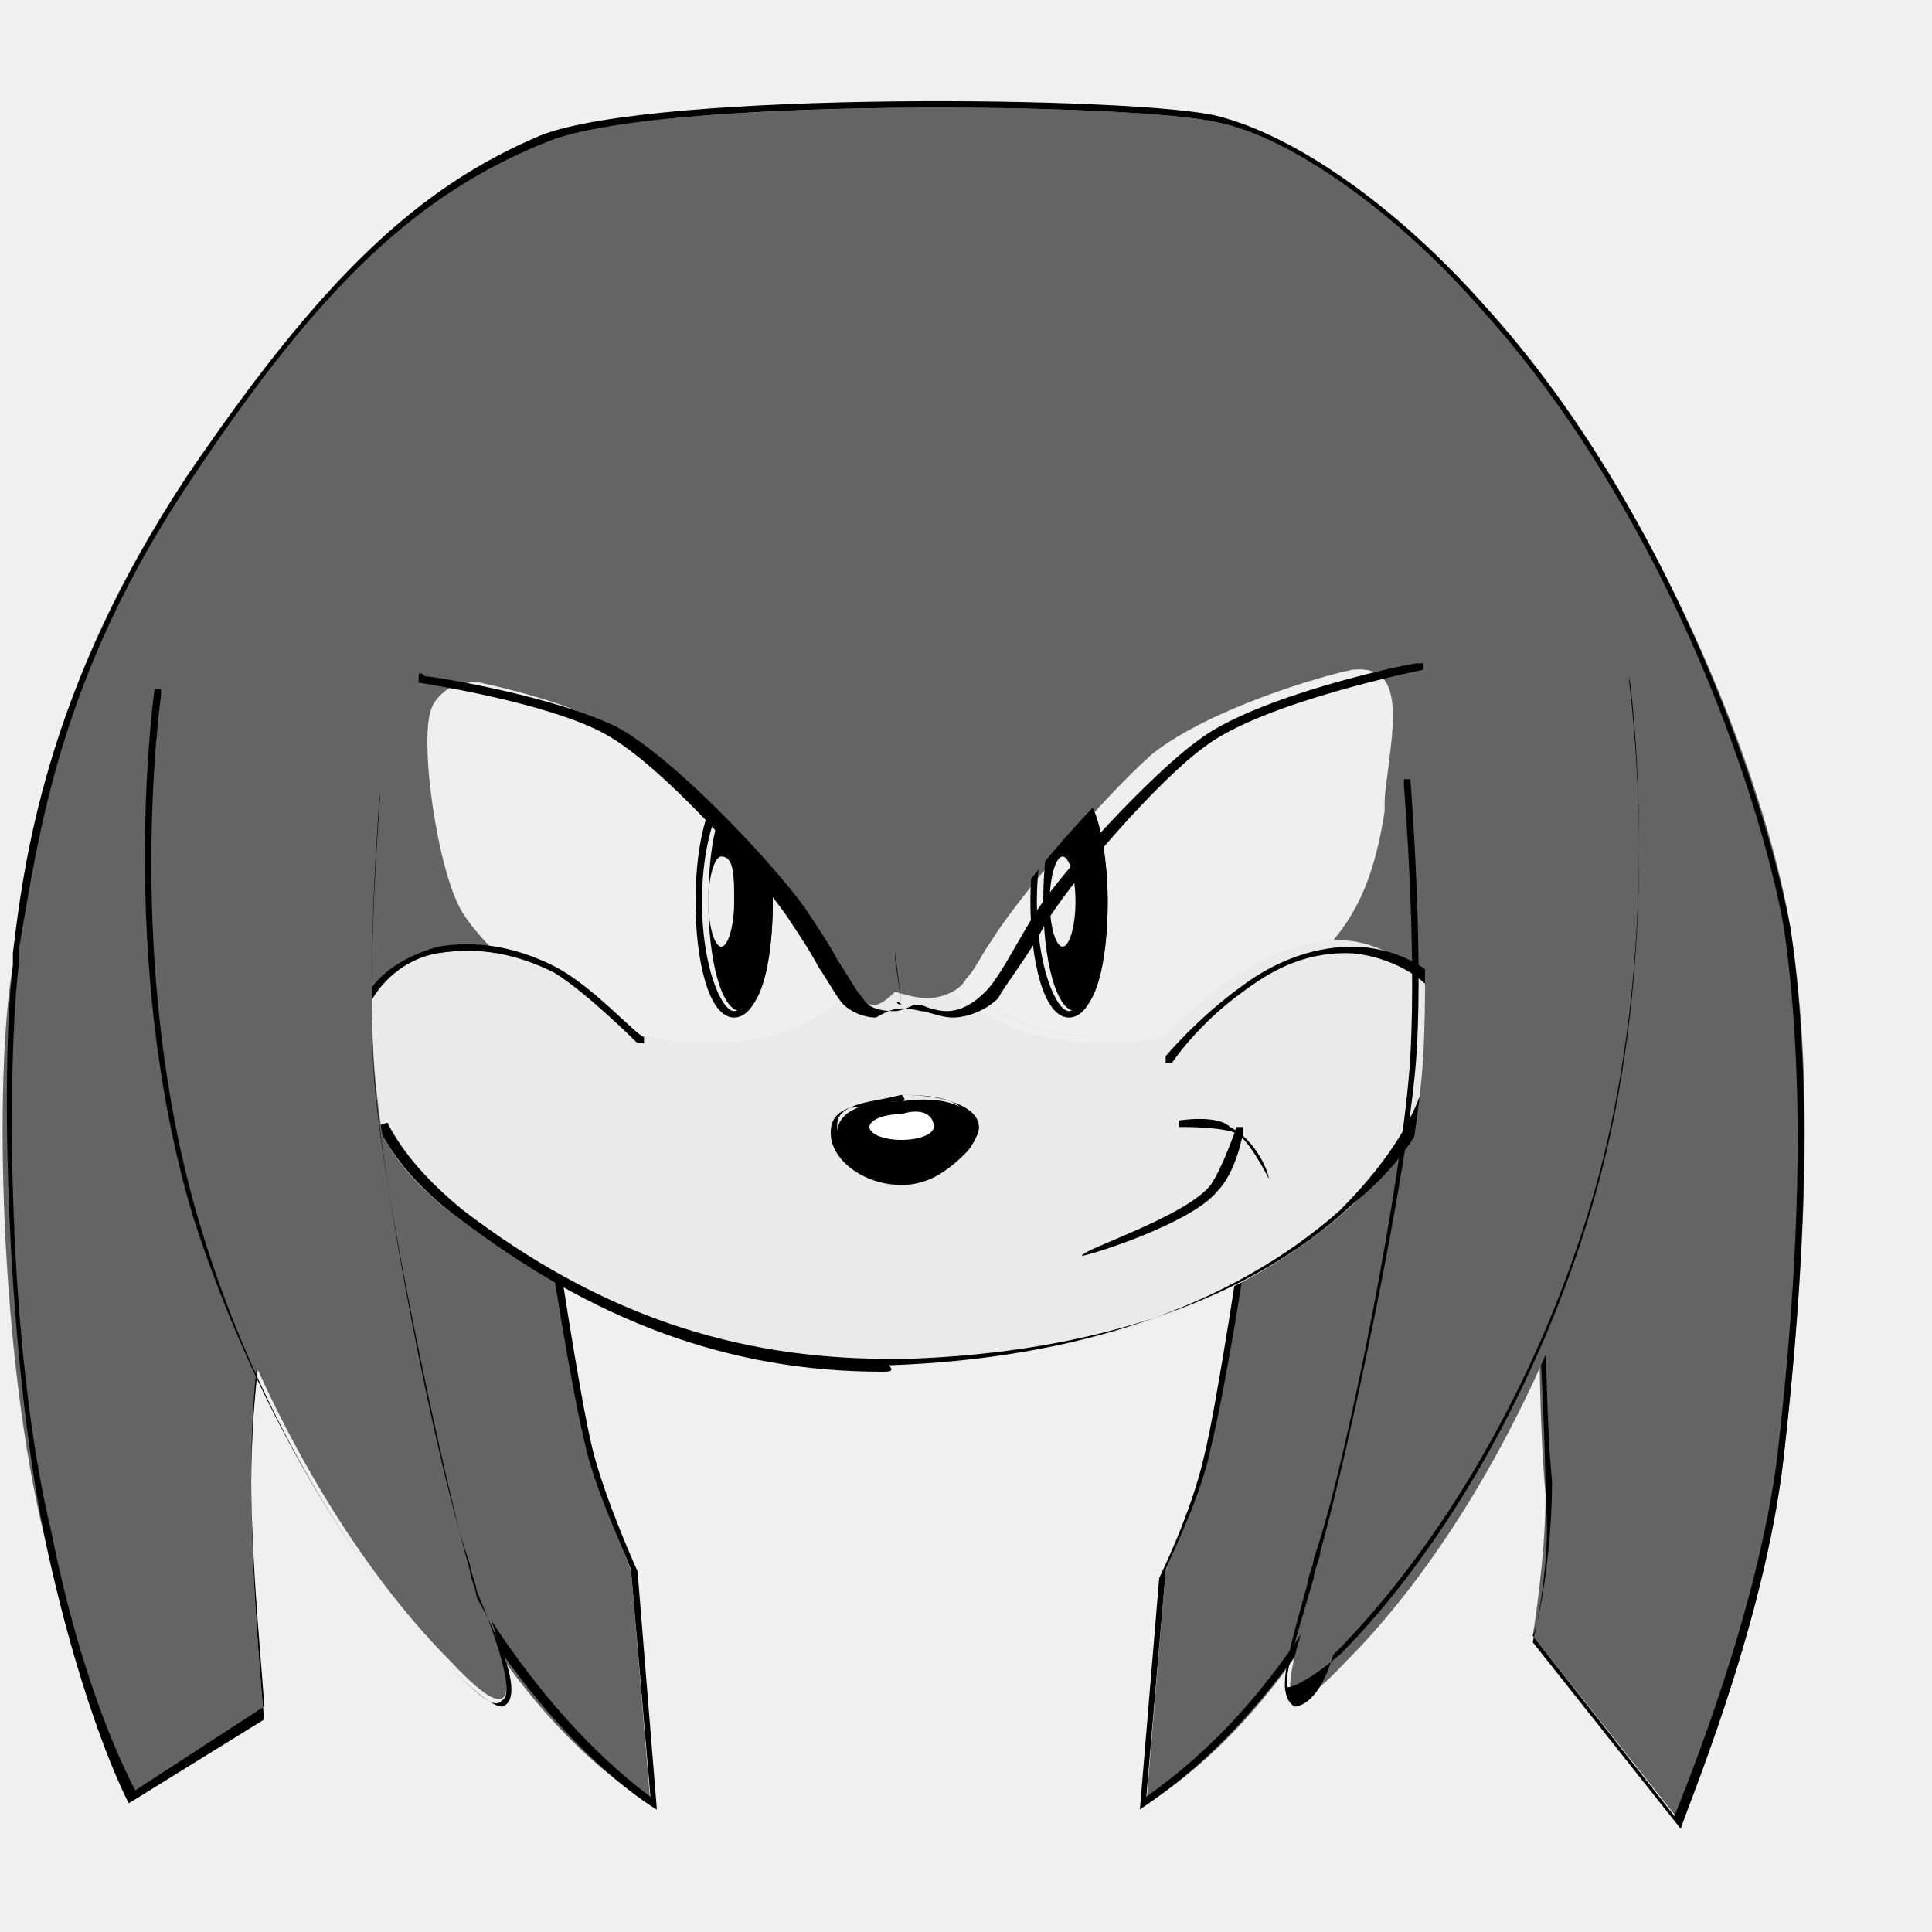
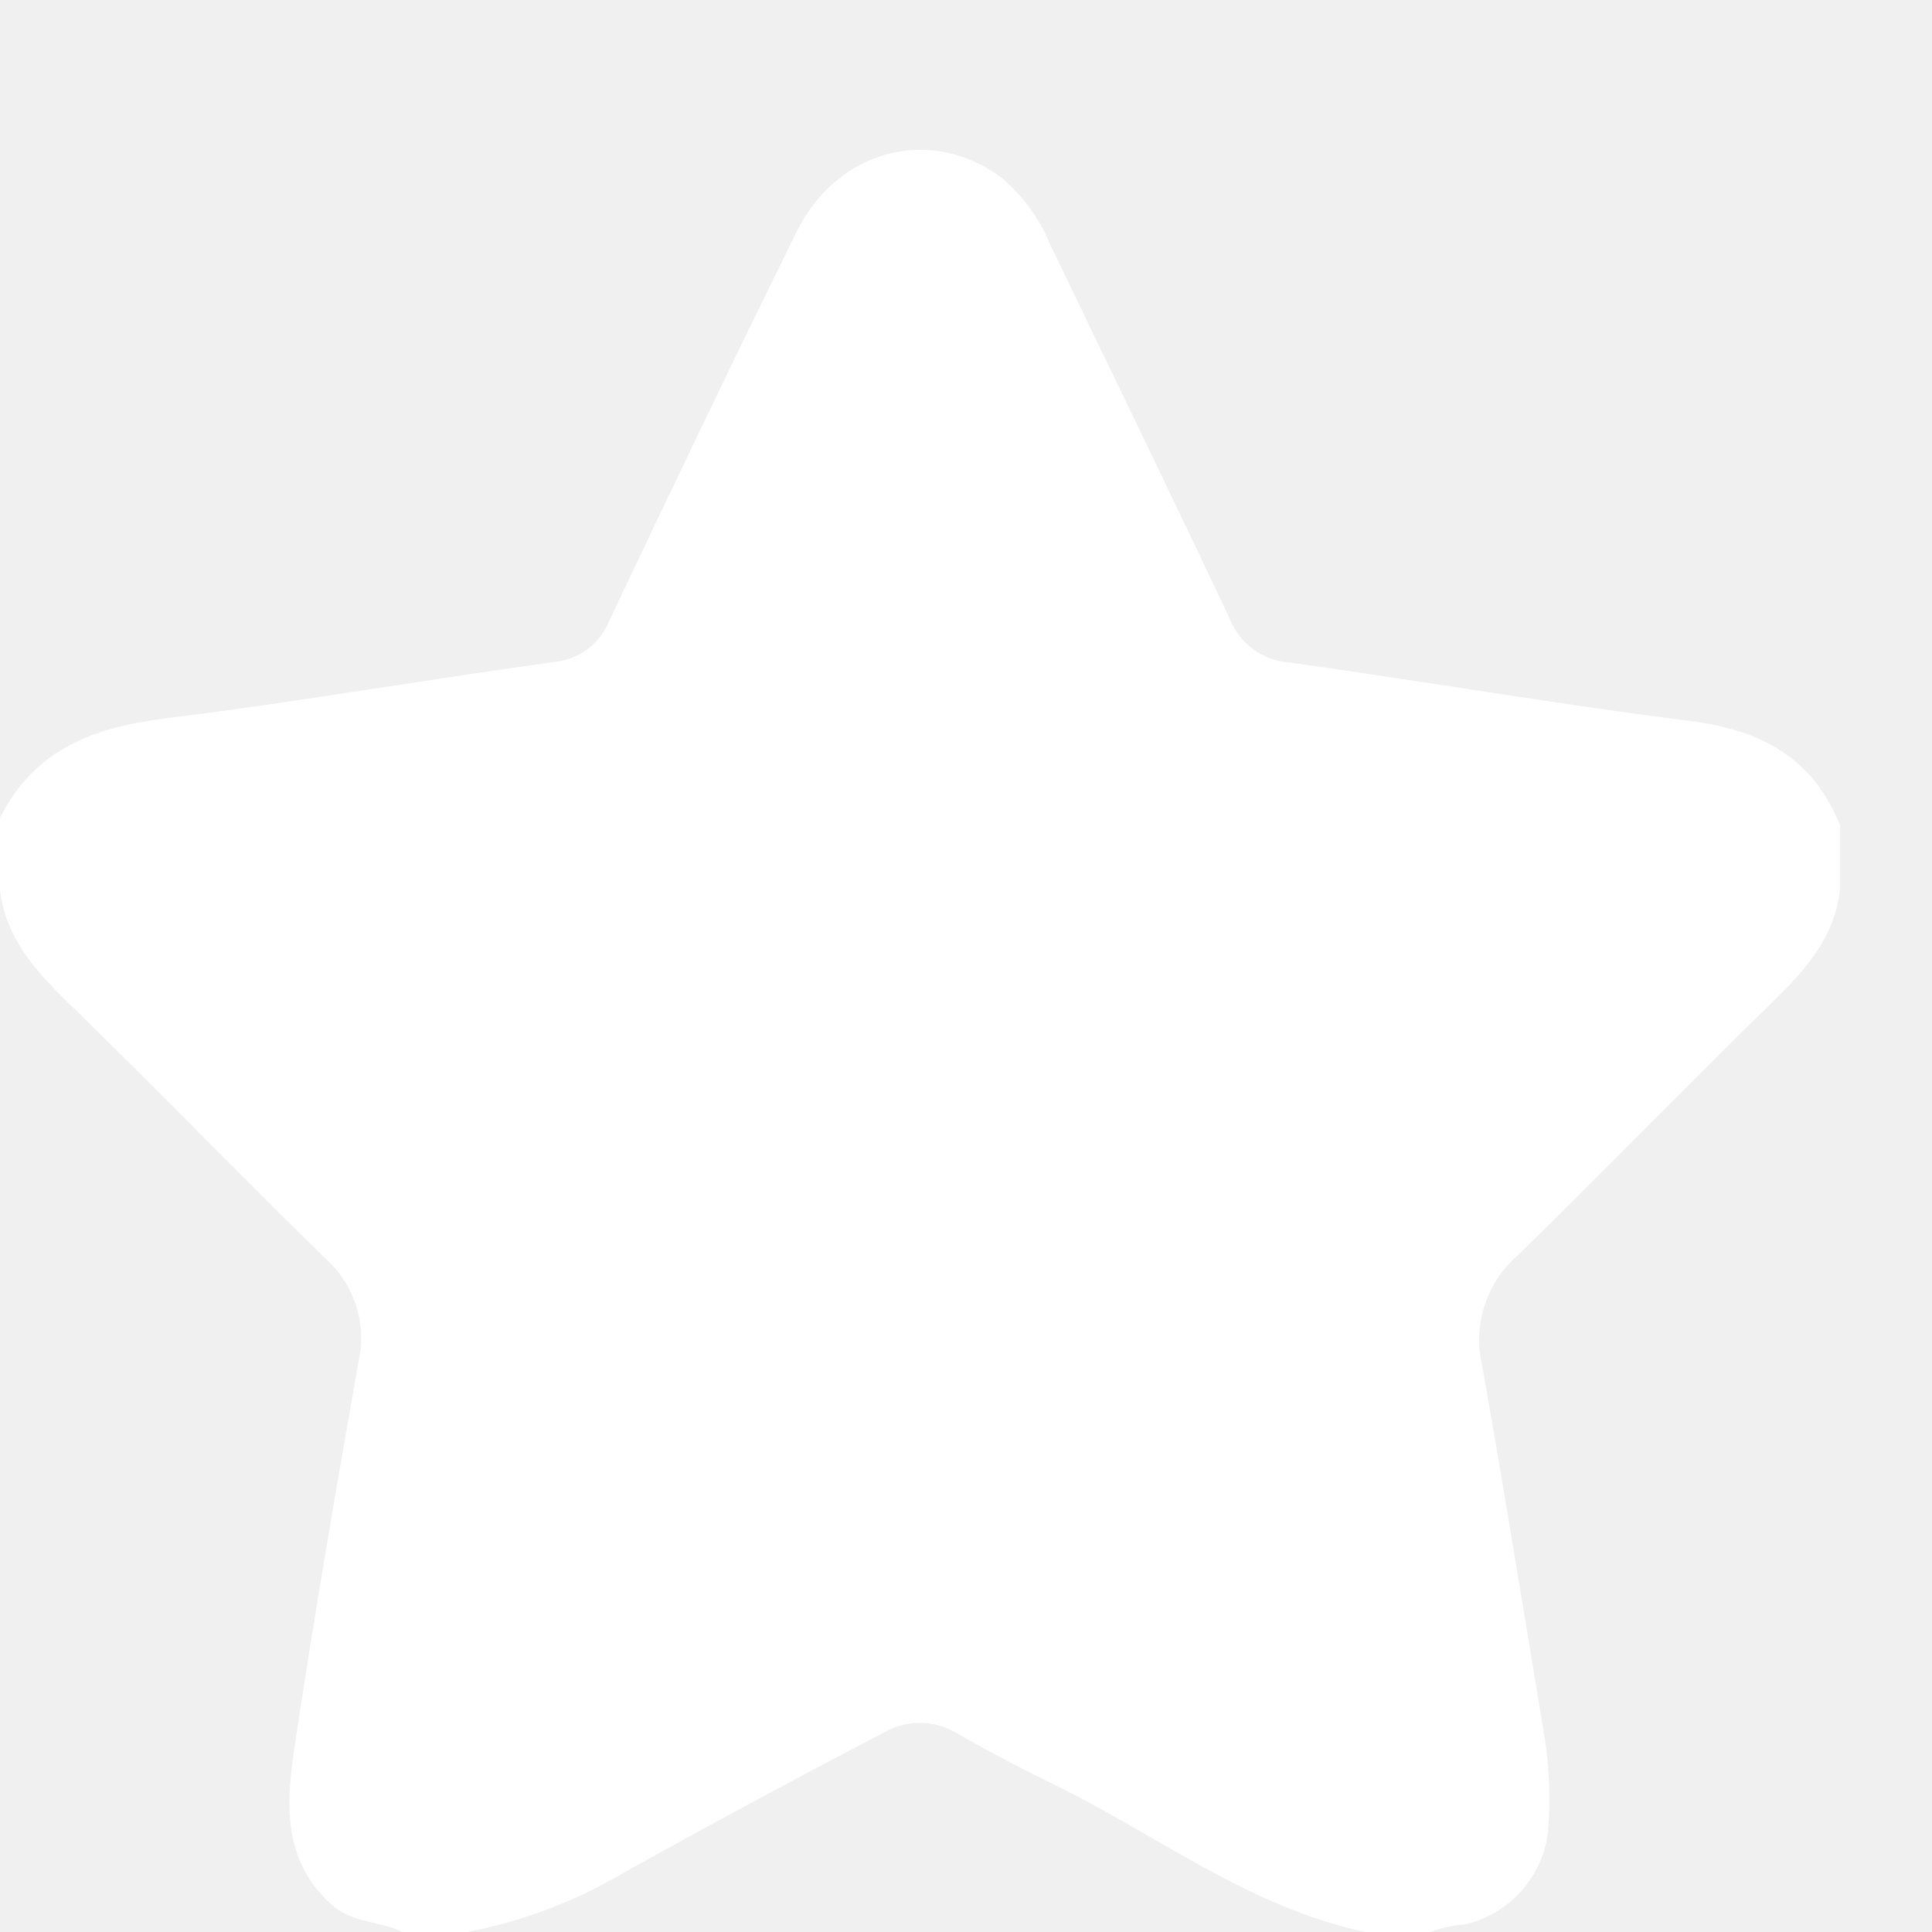
- <svg xmlns="http://www.w3.org/2000/svg" baseProfile="tiny" viewBox="-290 382 30 30">
-   <path fill="#646464" d="M-281.5 401s.4 2.7.6 3.5c.3.8.7 1.9.7 1.9l.3 3.6s-2.1-1.1-3.6-4.6c-1.6-3.5-2-7-2-7l4 2.6z" />
-   <path d="M-279.8 410.1s-2.1-1.2-3.7-4.7-2-6.9-2-7h.1l4 2.6s.4 2.7.6 3.5c.2.8.7 1.9.7 1.9l.3 3.7c.1-.1.1-.1 0 0zm-5.6-11.6c.1.6.6 3.7 2 6.8 1.4 3 3.1 4.3 3.5 4.6l-.3-3.5c0-.1-.5-1.1-.7-1.9-.2-.8-.6-3.2-.6-3.5l-3.9-2.5z" />
-   <path fill="#646464" d="M-270.6 401s-.4 2.7-.6 3.5c-.3.8-.7 1.9-.7 1.9l-.3 3.6s2.1-1.1 3.6-4.6c1.6-3.5 2-7 2-7l-4 2.6z" />
-   <path d="M-272.3 410.1c0-.1 0-.1 0 0l.3-3.6s.5-1 .7-1.9c.2-.8.6-3.5.6-3.5l4-2.6h.1s-.5 3.5-2 7c-1.6 3.4-3.6 4.5-3.7 4.6zm.4-3.7l-.3 3.5c.4-.3 2.2-1.5 3.5-4.6 1.4-3.1 1.9-6.2 2-6.8l-3.9 2.5c0 .3-.4 2.7-.6 3.5-.2.9-.7 1.8-.7 1.9z" />
-   <path fill="#646464" d="M-284.1 397.6l16.2-.1 1.8 5s0 1.7.1 2.7c0 1-.2 2.2-.2 2.2l2.3 2.9s1.3-3 1.6-5.7c.3-2.7.5-5.7.1-8.2-.4-2.4-2.1-6.7-4.7-9.6-1.4-1.5-3-2.7-4.2-2.9-1.2-.3-8.6-.4-10.5.3-1.8.7-3.3 2-5.5 5.2-2.2 3.3-2.5 5.9-2.7 7.6-.3 1.7-.2 6.1.5 8.9.6 2.8 1.3 4.1 1.3 4.1l2.1-1.3s-.2-2.1-.2-3.6c0-1.6.2-2.5.2-2.5l1.8-5z" />
-   <path d="M-263.9 410.4c-.1 0-.1 0 0 0l-2.3-2.9s.3-1.2.2-2.2c0-1-.1-2.6-.1-2.7l-1.8-5-16.1.1-1.9 4.9s-.2 1-.2 2.5.2 3.6.2 3.6l-2.1 1.3s-.7-1.3-1.3-4.1c-.6-2.9-.7-7.3-.5-8.9v-.2c.2-1.7.6-4.2 2.7-7.4 2.1-3.1 3.6-4.5 5.5-5.3 1.8-.7 9.3-.6 10.5-.3 1.2.3 2.8 1.4 4.2 3 2.8 3.1 4.3 7.5 4.7 9.6.3 2 .3 4.7-.1 8.2-.3 2.7-1.6 5.7-1.6 5.8zm-2.3-3l2.2 2.8c.2-.5 1.3-3.2 1.6-5.6.4-3.5.4-6.1.1-8.2-.4-2.2-1.9-6.5-4.7-9.6-1.3-1.5-3-2.7-4.1-2.9-1.2-.3-8.7-.4-10.4.3-2 .8-3.5 2.2-5.5 5.2-2.1 3.1-2.4 5.6-2.7 7.3v.2c-.2 1.6-.2 6 .5 8.9.5 2.5 1.2 3.8 1.3 4l2-1.3c0-.3-.2-2.1-.2-3.6s.2-2.5.2-2.5l1.9-5 16.2-.1 1.8 5s0 1.7.1 2.7c0 1.1-.2 2.2-.3 2.4z" />
-   <path fill="#EAEAEA" d="M-283.1 396.9c-.6.1-1.1.5-1.2 1.1-.1.7-.1 1.8 1.4 2.9 1.7 1.3 3.9 2.4 6.8 2.3 2.9-.1 5.3-.9 7-2.4 1.7-1.5 1.8-3.2.9-3.7s-2.1-.2-2.5.1c-.4.3-.8.5-.8.5l-4.6-.7-4.4.7s-.7-.4-1-.6c-.5-.3-1-.3-1.6-.2z" />
-   <path d="M-276.3 403.3c-2.4 0-4.5-.8-6.6-2.4-1.2-.9-1.6-1.9-1.5-3 .1-.5.6-1 1.2-1.1.6-.1 1.1 0 1.5.2.3.2.9.5 1 .6l4.4-.7 4.6.7c.1-.1.4-.3.8-.5.4-.3 1.6-.6 2.5-.1.3.2.5.6.6 1 .1.9-.5 1.9-1.4 2.8-1.7 1.5-4.1 2.3-7 2.4.1.1 0 .1-.1.1zm-6.2-6.4h-.5c-.6.1-1.1.5-1.2 1-.2 1.1.3 2 1.4 2.9 2.1 1.6 4.2 2.3 6.6 2.3h.3c2.9-.1 5.3-.9 6.9-2.4 1-.8 1.5-1.8 1.4-2.7 0-.4-.2-.8-.5-1-.9-.5-2-.2-2.4.1-.4.3-.8.5-.8.5l-4.6-.7-4.4.7s-.7-.4-1-.6c-.6-.1-.9-.1-1.2-.1z" />
-   <g fill="#EFEFEF">
-     <path d="M-276.9 397.3s-.5.8-2.1.8-3.1-1.1-3.7-2c-.4-.6-.7-2.7-.5-3.2.1-.4.9-.3.9-.3s1.2.3 1.9.8c.8.4 2.6 2.3 2.8 2.8.2.5.7 1.1.7 1.1z" />
-     <path d="M-279 398.2c-1.7 0-3.2-1.1-3.8-2-.4-.6-.7-2.7-.5-3.2.2-.5.9-.4.9-.4s1.2.3 1.9.8c.8.5 2.6 2.3 2.9 2.9.3.5.7 1.1.7 1.1v.1c0-.1-.5.7-2.1.7zm-3.5-5.6c-.2 0-.6 0-.7.3-.1.4.2 2.5.5 3.1.6.9 2.1 1.9 3.7 2h.1c1.3 0 1.9-.6 2-.7-.1-.1-.5-.6-.7-1.1-.3-.5-2.1-2.4-2.8-2.8-.7-.4-1.9-.7-1.9-.7-.1-.1-.2-.1-.2-.1z" />
-   </g>
-   <g fill="#EFEFEF">
-     <path d="M-275.1 397.3s.8.8 2.3.8c1.5 0 2.3-.6 3-1.2.8-.6 1.1-1.2 1.3-2.5.1-1 .4-2.1-.5-2-.5.1-2.2.6-3.1 1.3-.9.8-2.2 2.4-2.5 2.9-.4.6-.5.7-.5.7z" />
-     <path d="M-272.9 398.2c-1.5 0-2.3-.8-2.3-.8s.2-.1.5-.6 1.6-2.1 2.5-2.9c1-.8 2.7-1.3 3.1-1.3.2 0 .4 0 .5.1.3.3.2.9.1 1.6v.3c-.2 1.3-.6 1.9-1.3 2.5-.7.5-1.6 1.1-3.1 1.1zm-2.2-.9c.2.2.9.8 2.2.8 1.5 0 2.3-.6 3-1.2.7-.6 1.1-1.1 1.3-2.4v-.3c.1-.6.2-1.3 0-1.5-.1-.1-.2-.1-.4-.1-.4.1-2.1.5-3.1 1.3-.9.7-2.1 2.3-2.5 2.9-.2.3-.4.5-.5.5z" />
-   </g>
-   <path d="M-276 399.1c-.7 0-1 .2-1 .5s.5.7 1.1.7c.5 0 1.1-.5 1.1-.8-.1-.3-.5-.5-1.2-.4z" />
-   <path d="M-276 400.4c-.6 0-1.1-.4-1.1-.8 0-.1 0-.3.3-.4.2-.1.4-.1.8-.2.7 0 1.2.2 1.2.5 0 .1-.1.3-.2.4-.3.3-.6.5-1 .5zm0-1.3c-.3 0-.6.1-.8.1-.2.1-.2.2-.2.3 0 .3.5.7 1 .7.3 0 .6-.1.8-.4.1-.1.2-.3.2-.4 0-.3-.4-.4-1-.4.1.1 0 .1 0 .1z" />
-   <path fill="#FFF" d="M-275.5 399.5c0 .1-.2.2-.5.2s-.5-.1-.5-.2.2-.2.5-.2c.3-.1.5 0 .5.2z" />
-   <path d="M-273.2 401.5c0-.1 1.6-.6 2-1.1.2-.3.4-.9.4-.9h.1v.1s-.1.6-.4.9c-.4.5-2 1-2.1 1z" />
-   <path d="M-270.3 400.3s-.3-.6-.5-.7c-.2-.1-.8-.1-.8-.1h-.1v-.1s.6-.1.8.1c.4.2.6.7.6.8 0-.1 0 0 0 0zm-7.7-4.3c0 1-.2 1.7-.5 1.7s-.5-.8-.5-1.7c0-1 .2-1.7.5-1.7.2-.1.5.7.5 1.7z" />
-   <path d="M-278.6 397.8c-.4 0-.6-.9-.6-1.8s.2-1.8.6-1.8c.4 0 .6.9.6 1.8s-.2 1.8-.6 1.8zm0-3.5c-.2 0-.5.7-.5 1.7s.3 1.7.5 1.7.5-.7.5-1.7-.2-1.7-.5-1.7zm5.8 1.7c0 1-.2 1.7-.5 1.7s-.5-.8-.5-1.7c0-1 .2-1.7.5-1.7.2-.1.5.7.5 1.7z" />
-   <path d="M-273.4 397.8c-.4 0-.6-.9-.6-1.8s.2-1.8.6-1.8.6.9.6 1.8-.2 1.8-.6 1.8zm0-3.5c-.2 0-.5.7-.5 1.7s.3 1.7.5 1.7.5-.7.5-1.7-.3-1.7-.5-1.7z" />
-   <path fill="#EFEFEF" d="M-278.6 396c0 .4-.1.7-.2.7s-.2-.3-.2-.7c0-.4.1-.7.2-.7.2 0 .2.3.2.7zm5.3 0c0 .4-.1.7-.2.7s-.2-.3-.2-.7c0-.4.1-.7.2-.7s.2.3.2.7z" />
-   <path fill="#646464" d="M-283.6 392.4s2 .3 2.9.8c.9.5 2.4 2 2.9 2.8.5.8.8 1.3.9 1.4.2.2.4.2.5.2.1 0 .3-.2.3-.2s.3.1.5.1.5-.1.6-.3c.2-.2.4-.7.7-1.1.4-.7 1.9-2.3 2.6-2.8.9-.7 3.4-1.2 3.4-1.2" />
-   <path d="M-276.4 397.8c-.2 0-.4-.1-.5-.2-.1-.1-.2-.3-.4-.6-.1-.2-.3-.5-.5-.8-.5-.7-1.9-2.3-2.8-2.8-.9-.5-2.9-.8-2.9-.8v-.1s0-.1.1 0c.1 0 2 .3 3 .8.9.5 2.4 2.1 2.9 2.8.2.3.4.6.5.8.2.3.3.5.4.6.1.2.4.2.5.2.1 0 .3-.1.3-.1h.1s.2.1.4.1.4-.1.6-.3c.2-.2.4-.6.7-1.1.4-.7 1.9-2.3 2.6-2.8.9-.7 3.3-1.2 3.4-1.2h.1v.1s-2.5.5-3.4 1.2c-.7.5-2.1 2.1-2.5 2.8-.2.4-.6.9-.7 1.1-.2.2-.5.3-.7.3-.2 0-.4-.1-.5-.1-.4-.1-.5 0-.7.1z" />
-   <path fill="#FFF" d="M-276 397.5v-.6" />
-   <path d="M-276 397.6c-.1 0-.1-.1 0 0l-.1-.7v-.1l.1.8c0-.1 0 0 0 0z" />
-   <path fill="#EAEAEA" d="M-284.2 399.5s-.4-.8-.2-1.5c.1-.6.6-1.1 1.2-1.2.7-.1 1.2 0 1.8.3.6.3 1.3 1.1 1.3 1.1" />
-   <path d="M-284.2 399.5c-.1-.1-.4-.9-.3-1.5.1-.7.6-1.1 1.3-1.3.6-.1 1.2 0 1.8.3.6.3 1.3 1.1 1.4 1.1v.1h-.1s-.8-.8-1.3-1.1c-.6-.3-1.2-.4-1.8-.3-.6.1-1.1.6-1.2 1.2-.1.6.3 1.5.2 1.5.1 0 .1 0 0 0z" />
-   <path fill="#EAEAEA" d="M-267.6 398.8s.1-.9-.1-1.4c-.3-.4-.9-.8-1.5-.8-.7 0-1.2.3-1.7.6-.7.5-1.2 1.1-1.2 1.1" />
-   <path d="M-267.6 398.9c-.1 0-.1-.1 0 0 0-.1.1-1-.1-1.4-.2-.4-.9-.7-1.4-.7-.7 0-1.2.3-1.6.6-.7.5-1.1 1.1-1.1 1.1h-.1v-.1s.5-.6 1.2-1.1c.4-.3 1-.6 1.7-.6.6 0 1.3.3 1.5.8.1.4-.1 1.3-.1 1.4 0-.1 0 0 0 0z" />
-   <path fill="#646464" d="M-284.1 394.2s-.2 2.4-.1 4.2c.1 1.8 1.1 6.4 1.5 7.8.5 1.4 1.1 3.1-.3 1.6-1.5-1.5-3-4-3.9-6.9-1.3-4.1-.6-8.2-.6-8.2" />
-   <path d="M-282.2 408.5c-.1 0-.3-.1-.8-.6-1.6-1.6-3.1-4.2-4-7-1.2-4-.6-8.2-.6-8.2h.1v.1s-.6 4.2.6 8.2c.8 2.7 2.3 5.3 3.9 6.9.6.6.7.6.8.5.2-.1-.1-1-.4-1.7 0-.1-.1-.3-.1-.4-.5-1.4-1.4-6-1.5-7.8-.1-1.8.1-4.2.1-4.2v.1s-.2 2.5-.1 4.2c.1 1.8 1.1 6.4 1.5 7.8 0 .1.1.3.1.4.5.9.7 1.6.4 1.7z" />
-   <path fill="#646464" d="M-268 394.2s.2 2.4.1 4.2c-.1 1.8-1.1 6.4-1.5 7.8-.5 1.4-1.1 3.1.3 1.6 1.5-1.5 3-4 3.9-6.9 1.3-4.1.6-8.2.6-8.2" />
-   <path d="M-269.9 408.5c-.3-.2-.1-.8.2-1.9 0-.1.1-.3.1-.4.5-1.4 1.4-6 1.5-7.8.1-1.8-.1-4.2-.1-4.2v-.1h.1s.2 2.5.1 4.2c-.1 1.8-1.1 6.4-1.5 7.8 0 .1-.1.3-.1.4-.2.7-.5 1.6-.4 1.7 0 0 .2 0 .8-.5 1.6-1.6 3.1-4.2 3.9-6.9 1.2-4 .6-8.1.6-8.2v-.1s.6 4.2-.6 8.2c-.8 2.7-2.3 5.3-4 7-.2.7-.5.8-.6.8z" />
+ <svg xmlns="http://www.w3.org/2000/svg" id="Layer_1" data-name="Layer 1" viewBox="0 0 105 105">
+   <path d="M91.865,39.186c-7.288-.919-14.534-2.171-21.812-3.184a3.735,3.735,0,0,1-3.211-2.36c-3.215-6.823-6.524-13.603-9.79-20.402a9.184,9.184,0,0,0-2.625-3.579c-3.802-2.859-8.909-1.576-11.135,2.939-3.451,6.998-6.819,14.038-10.16,21.09a3.577,3.577,0,0,1-3.046,2.29c-7.021.971-14.01,2.185-21.042,3.055C5.124,39.521,1.856,40.707,0,44.453V48.359c.306,2.607,1.902,4.382,3.702,6.134,4.704,4.579,9.275,9.296,13.966,13.89A5.787,5.787,0,0,1,19.486,73.993c-1.23,6.976-2.433,13.958-3.481,20.964-.454,3.032-.666,6.09,1.971,8.522,1.155,1.065,2.65.9,3.899,1.522h3.516a26.46,26.46,0,0,0,8.477-3.205q6.987-3.892,14.088-7.59a3.907,3.907,0,0,1,4.07-0c1.688.98,3.427,1.883,5.175,2.735,5.641,2.751,10.703,6.736,17.018,8.06h3.516a6.029,6.029,0,0,1,1.831-.404,5.855,5.855,0,0,0,4.573-5.147,21.729,21.729,0,0,0-.167-4.864c-1.126-6.803-2.219-13.613-3.428-20.4a6.09,6.09,0,0,1,1.932-5.952C87.136,63.693,91.658,59.01,96.32,54.471c1.792-1.744,3.382-3.513,3.68-6.111V44.844C98.528,41.172,95.69,39.669,91.865,39.186Z" fill="#fff" />
</svg>
